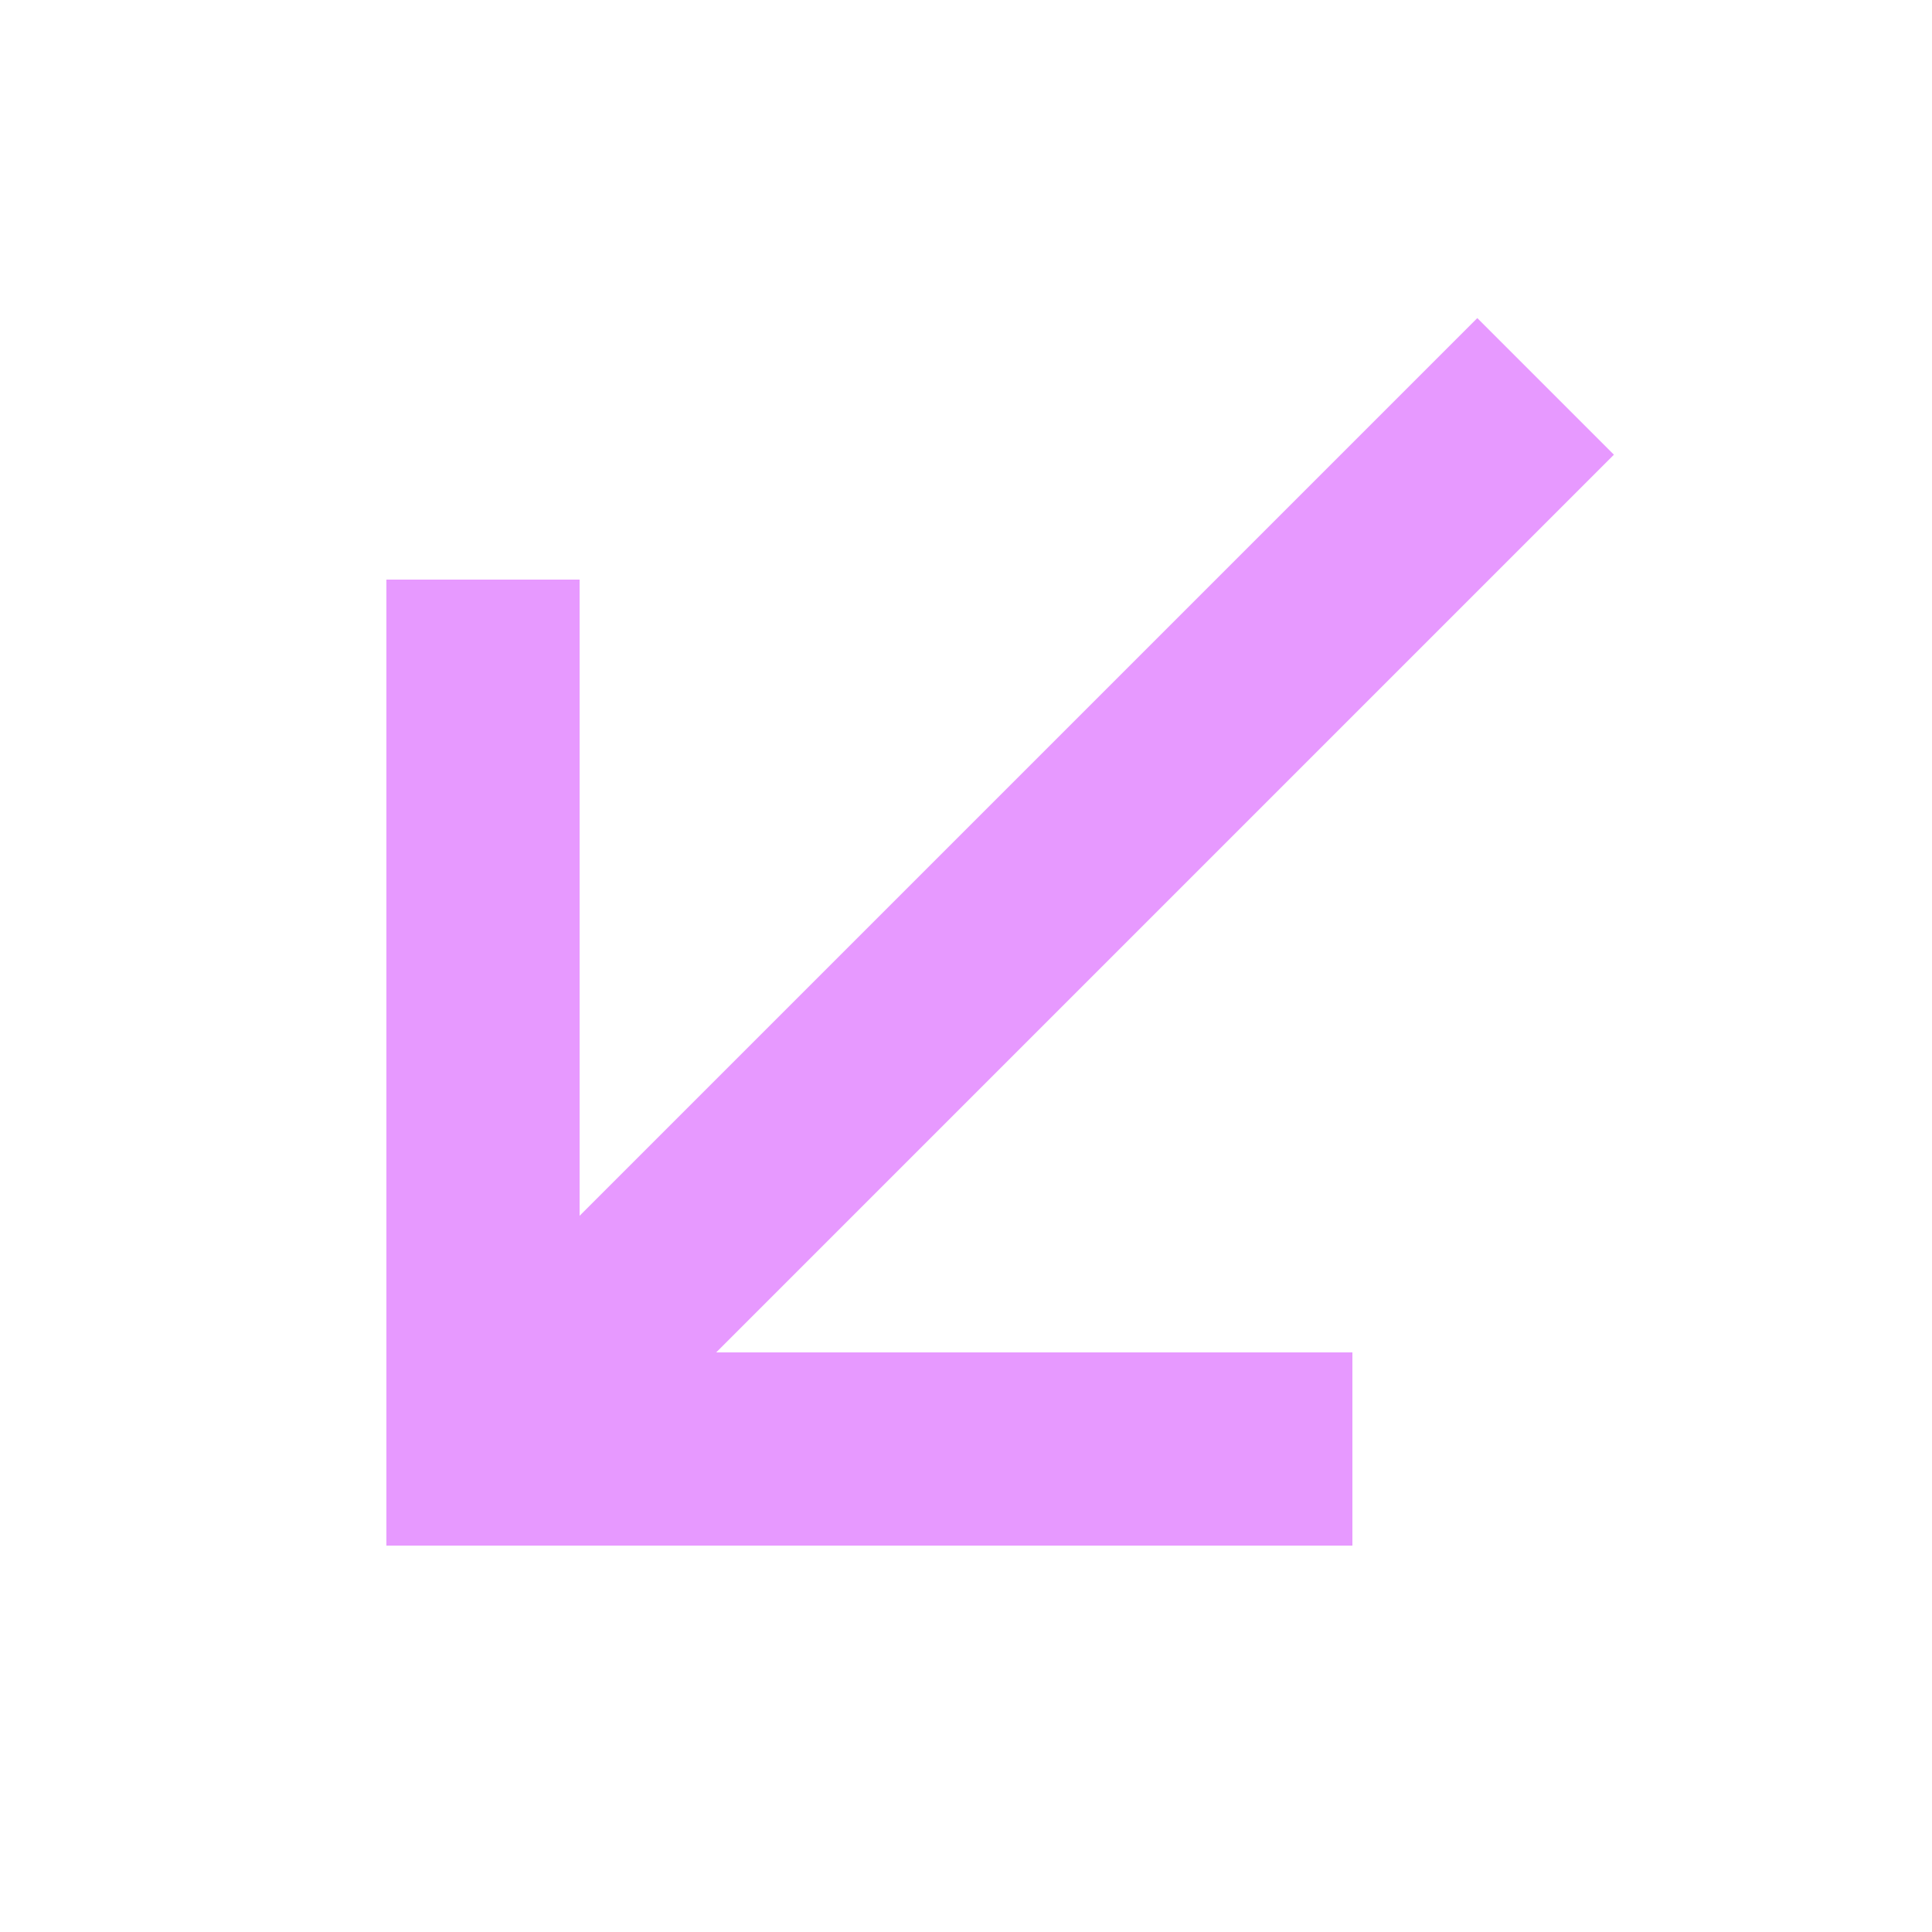
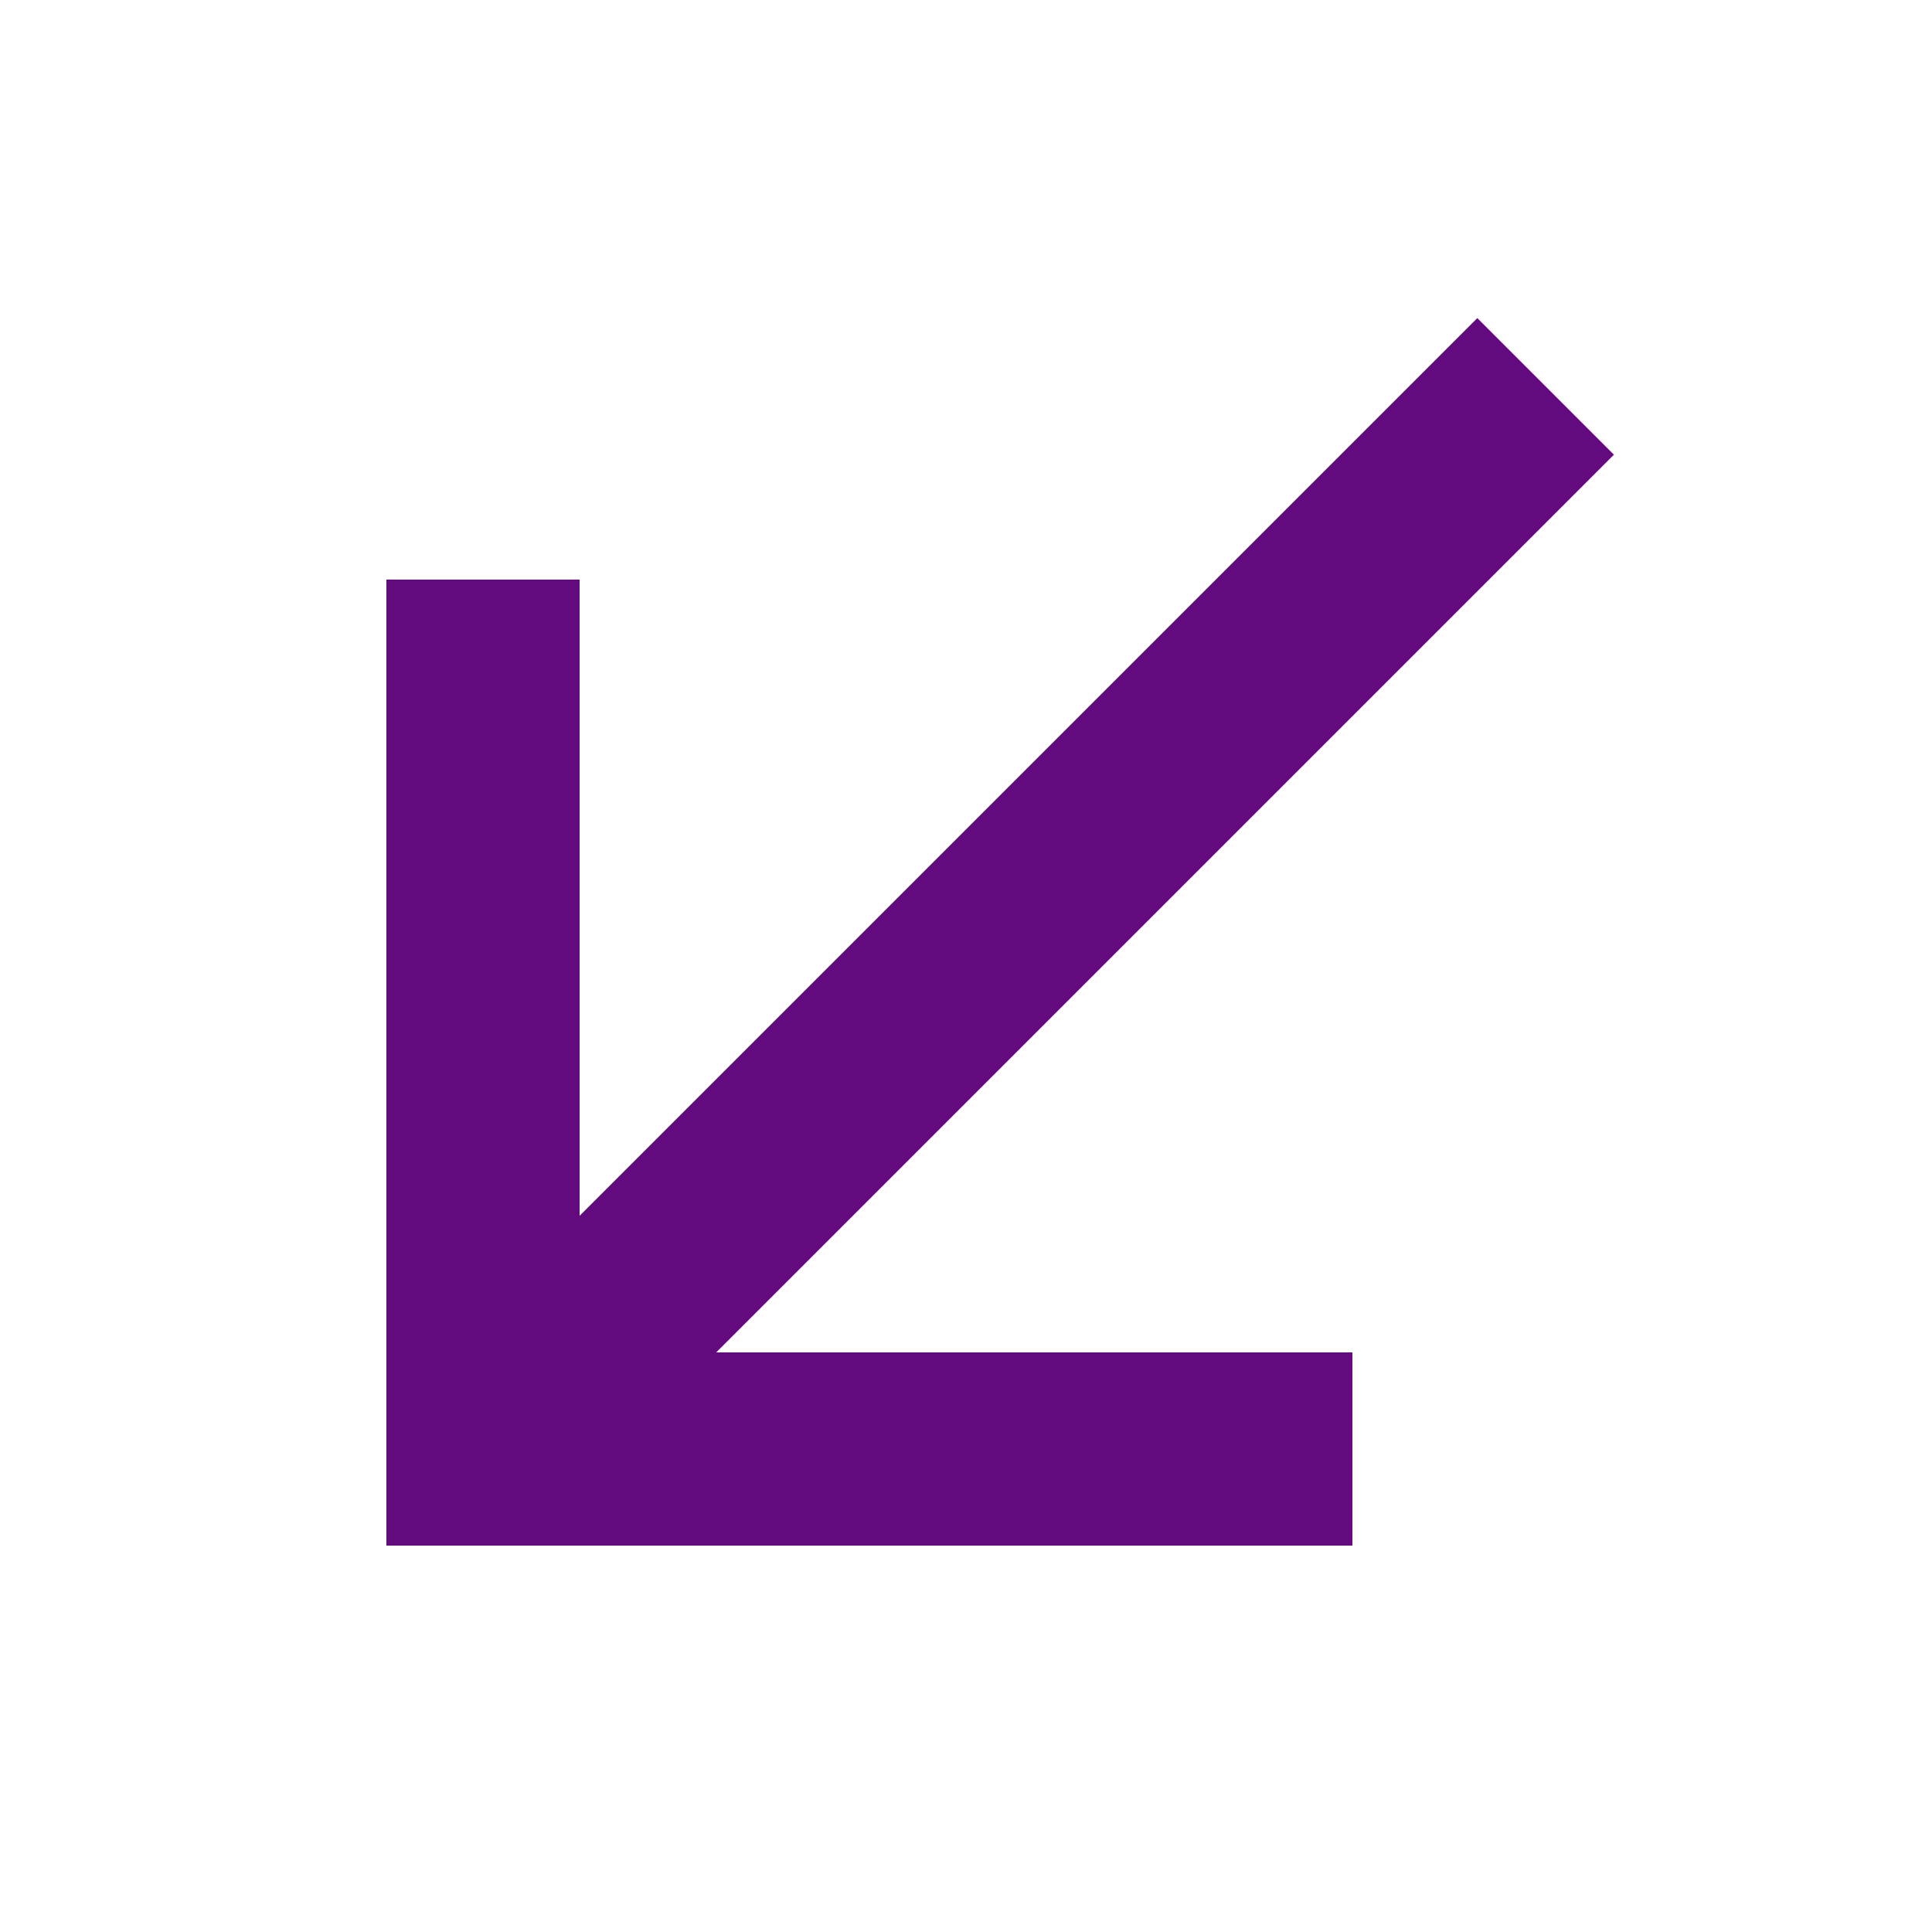
- <svg xmlns="http://www.w3.org/2000/svg" id="Layer_2" data-name="Layer 2" viewBox="0 0 100 100">
+ <svg xmlns="http://www.w3.org/2000/svg" id="Layer_1" data-name="Layer 1" viewBox="0 0 100 100">
  <defs>
    <style>
      .cls-1 {
        fill: none;
-         stroke: #e799ff;
+         stroke: #640a7f;
        stroke-miterlimit: 10;
        stroke-width: 10px;
      }
    </style>
  </defs>
  <line class="cls-1" x1="25" y1="75" x2="80" y2="20" />
  <polyline class="cls-1" points="70 75 25 75 25 30" />
</svg>
